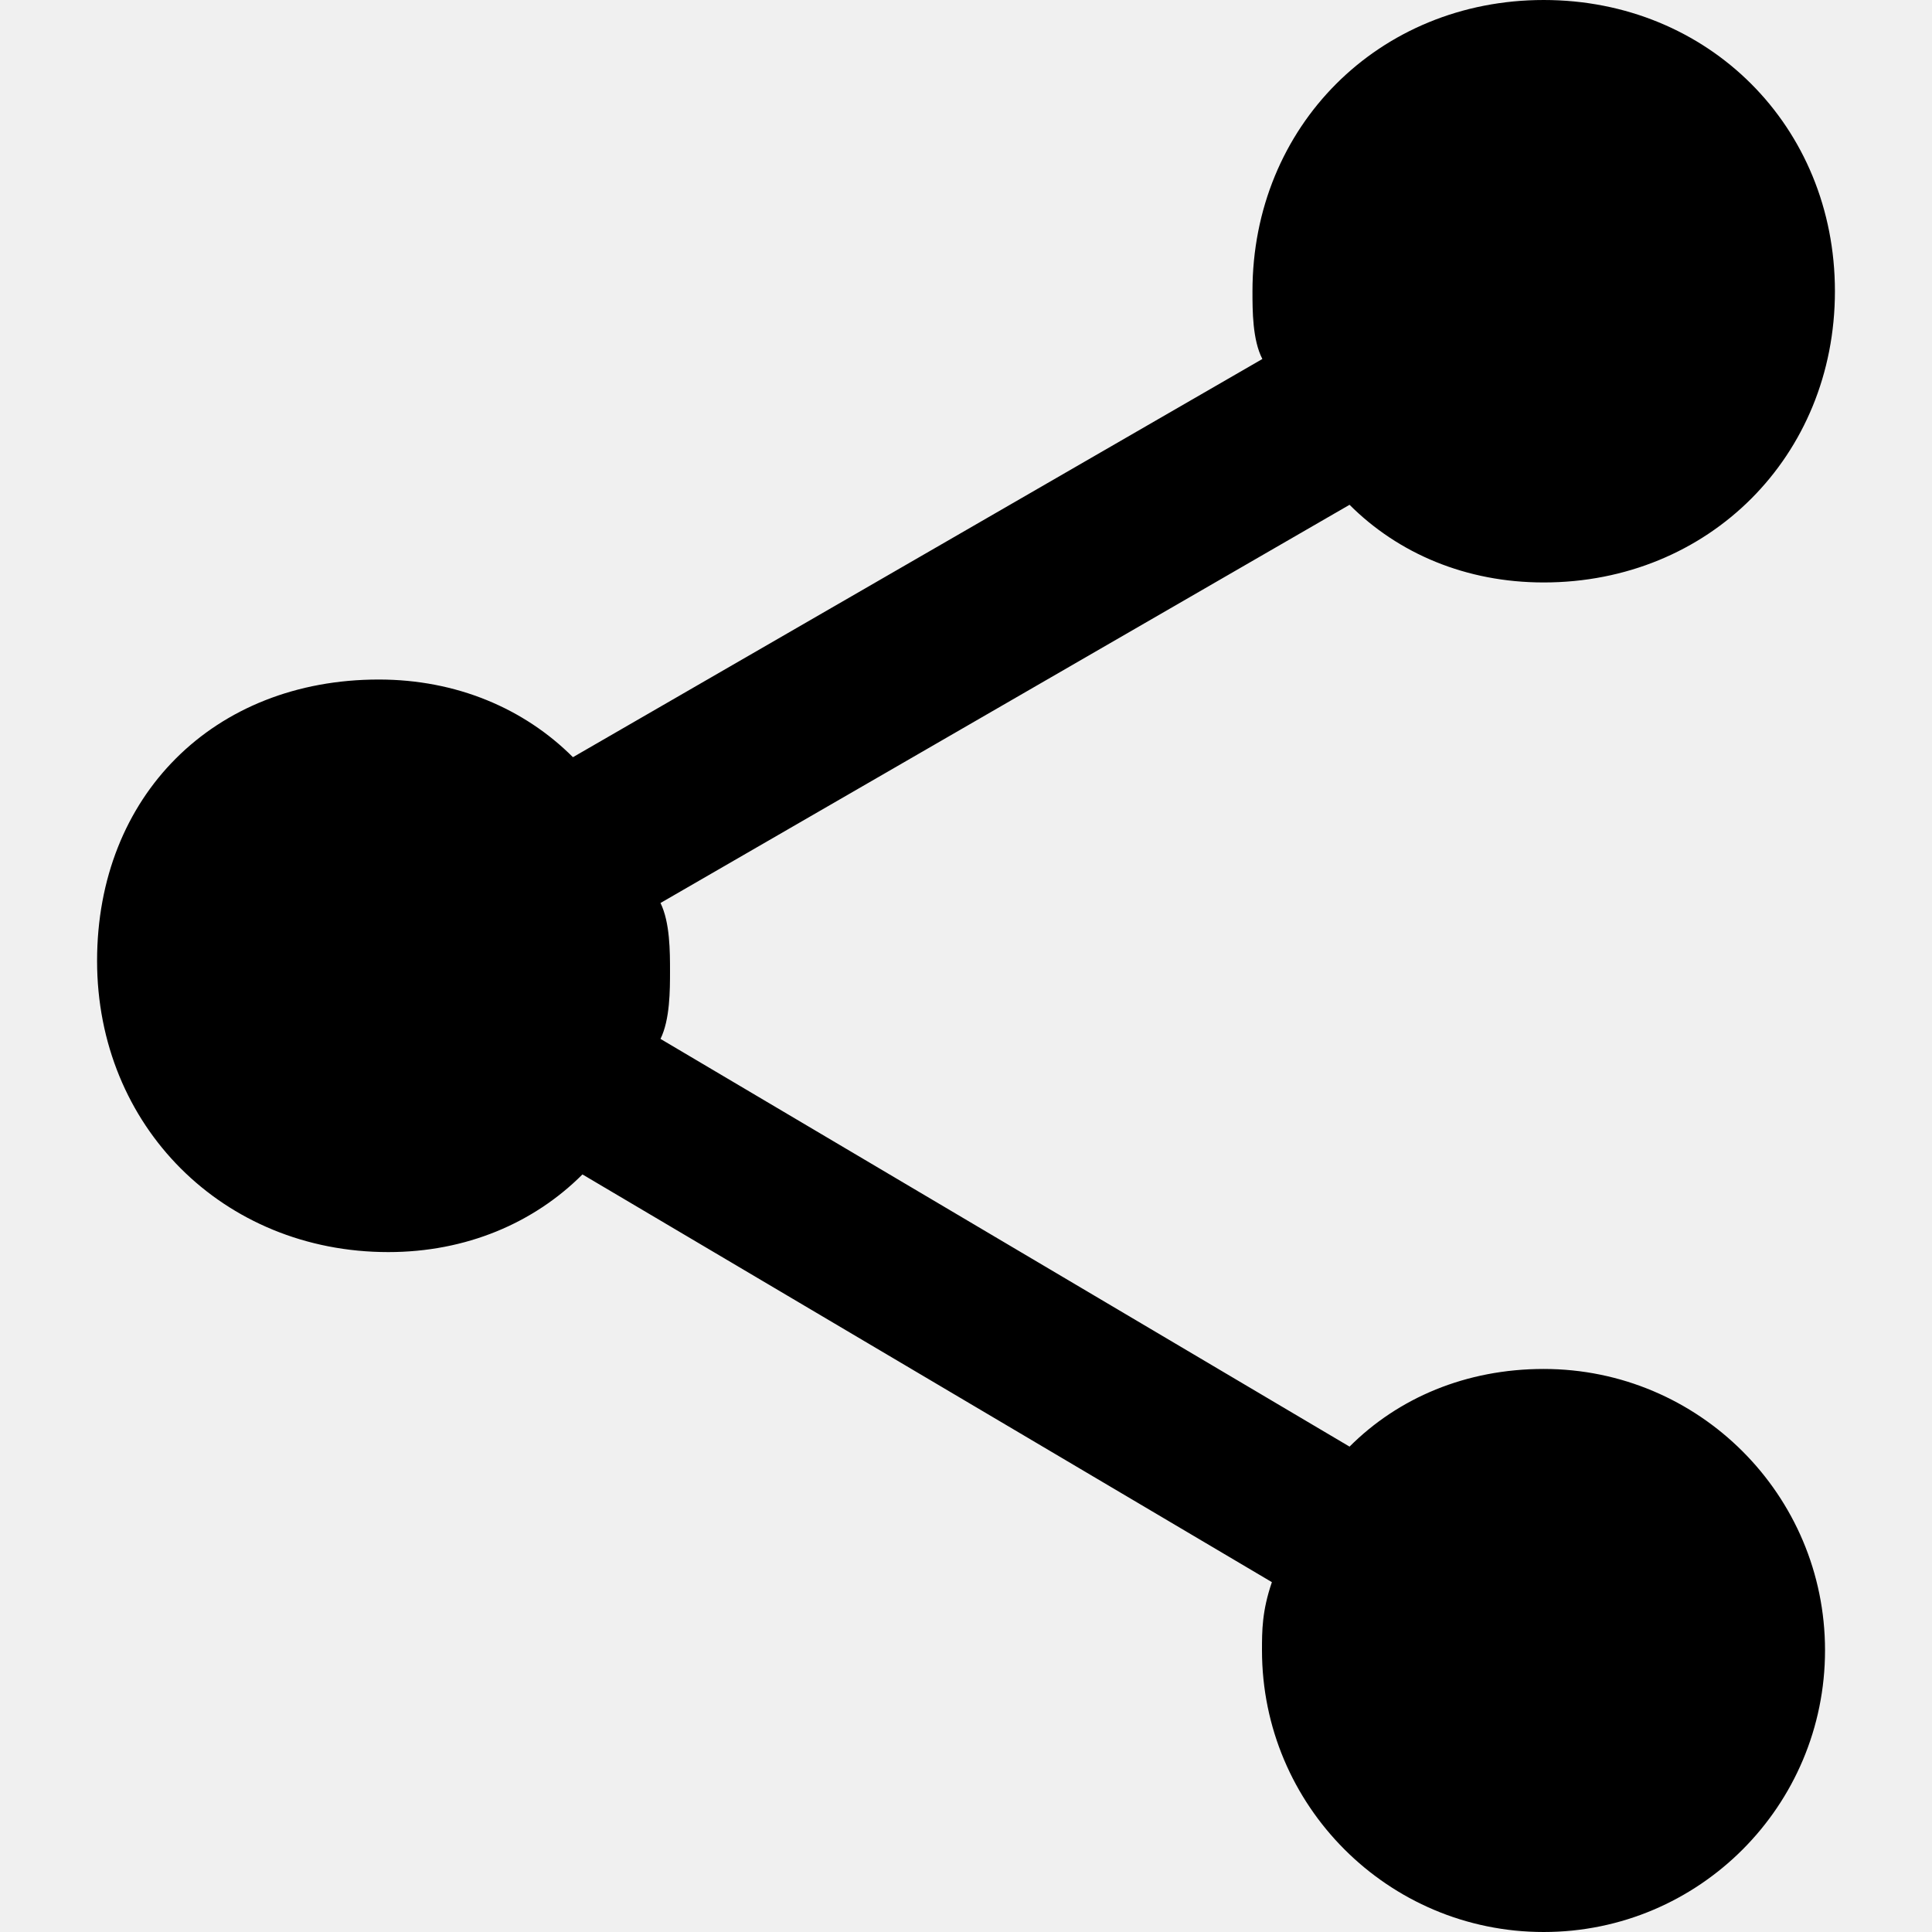
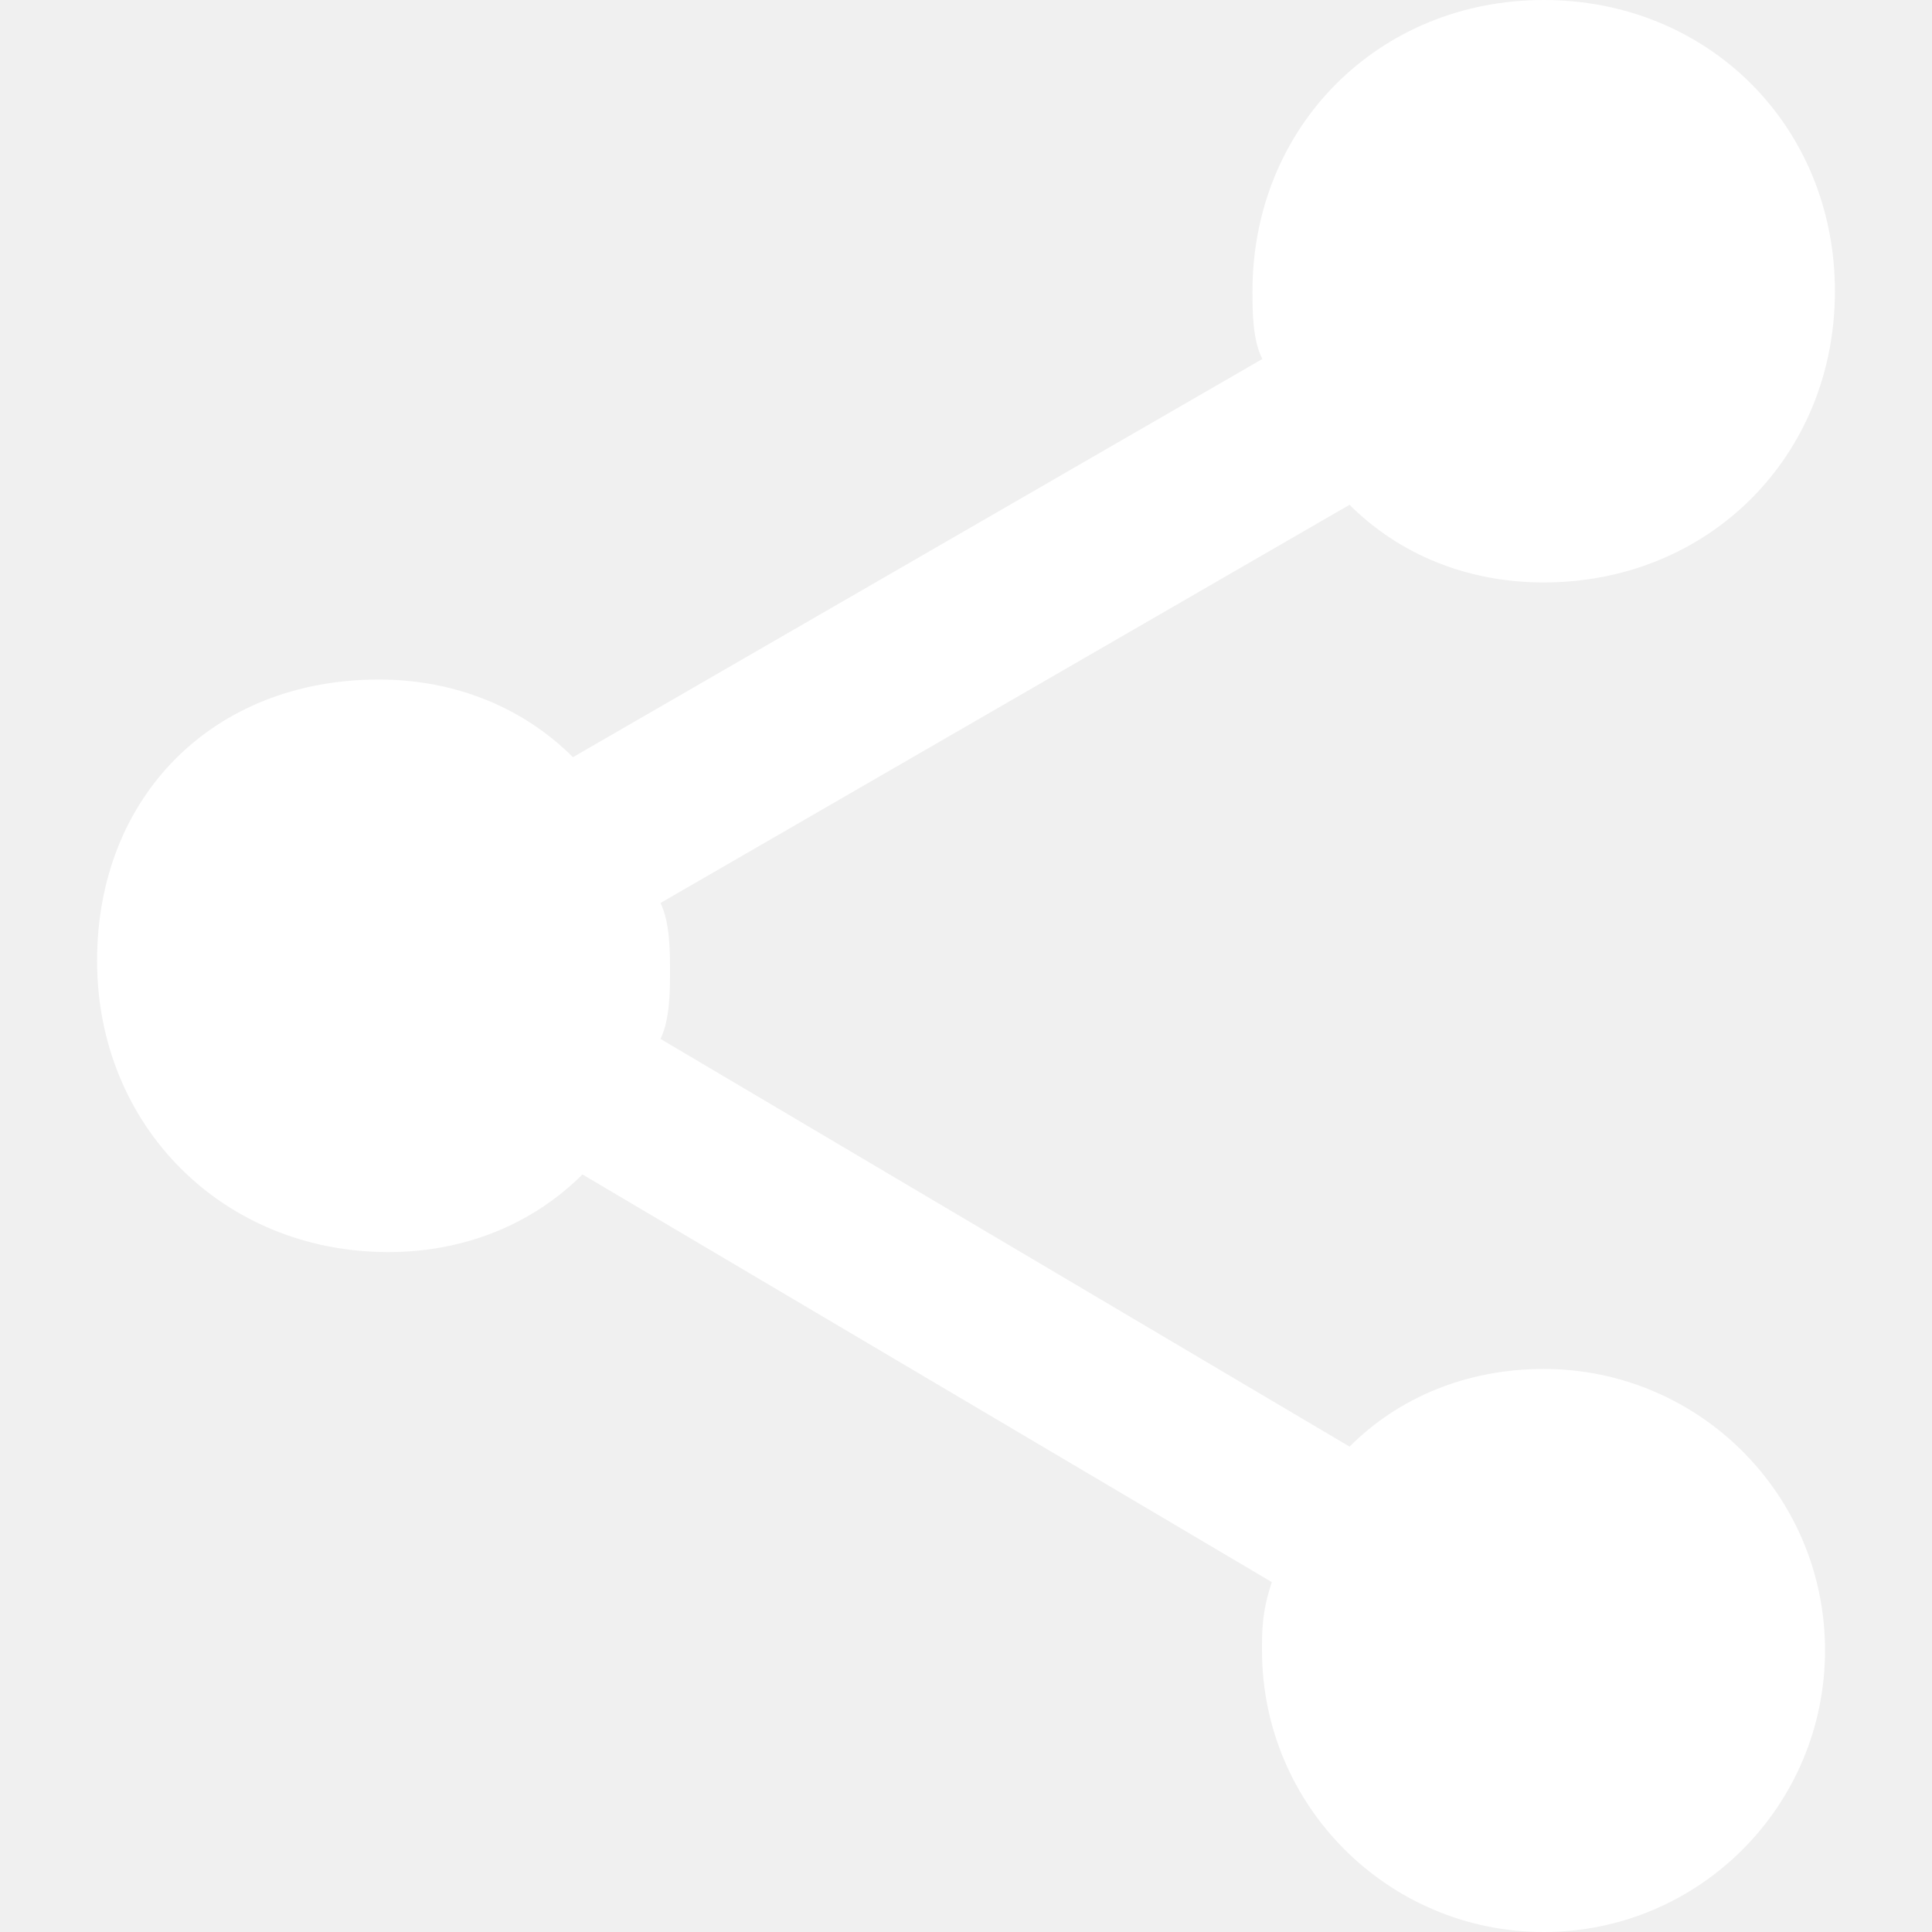
<svg version="1.1" viewBox="0 0 507.5 507.5">
  <g>
-     <path d="M25.5,252.4c0,43.4,33.1,76.5,76.5,76.5c20.4,0,38.2-7.6,51-20.4l181.1,107.1c-2.6,7.6-2.6,12.8-2.6,17.9   c0,40.8,33.1,74,74,74s73.9-33.2,73.9-74s-33.1-73.9-73.9-73.9c-20.4,0-38.2,7.6-51,20.4l-181-107.1c2.5-5.1,2.5-12.8,2.5-17.8   c0-5.1,0-12.8-2.5-17.9l181-104.6c12.8,12.8,30.6,20.4,51,20.4c43.4,0,76.5-33.2,76.5-76.5S448.8,0,405.5,0S329,33.2,329,76.5   c0,5.1,0,12.8,2.6,17.8L150.5,198.9c-12.8-12.8-30.6-20.4-51-20.4C56.1,178.5,25.5,209.1,25.5,252.4z" />
+     <path fill="#fff" d="M25.5,252.4c0,43.4,33.1,76.5,76.5,76.5c20.4,0,38.2-7.6,51-20.4l181.1,107.1c-2.6,7.6-2.6,12.8-2.6,17.9     c0,40.8,33.1,74,74,74s73.9-33.2,73.9-74s-33.1-73.9-73.9-73.9c-20.4,0-38.2,7.6-51,20.4l-181-107.1c2.5-5.1,2.5-12.8,2.5-17.8     c0-5.1,0-12.8-2.5-17.9l181-104.6c12.8,12.8,30.6,20.4,51,20.4c43.4,0,76.5-33.2,76.5-76.5S448.8,0,405.5,0S329,33.2,329,76.5     c0,5.1,0,12.8,2.6,17.8L150.5,198.9c-12.8-12.8-30.6-20.4-51-20.4C56.1,178.5,25.5,209.1,25.5,252.4z" />
  </g>
</svg>
